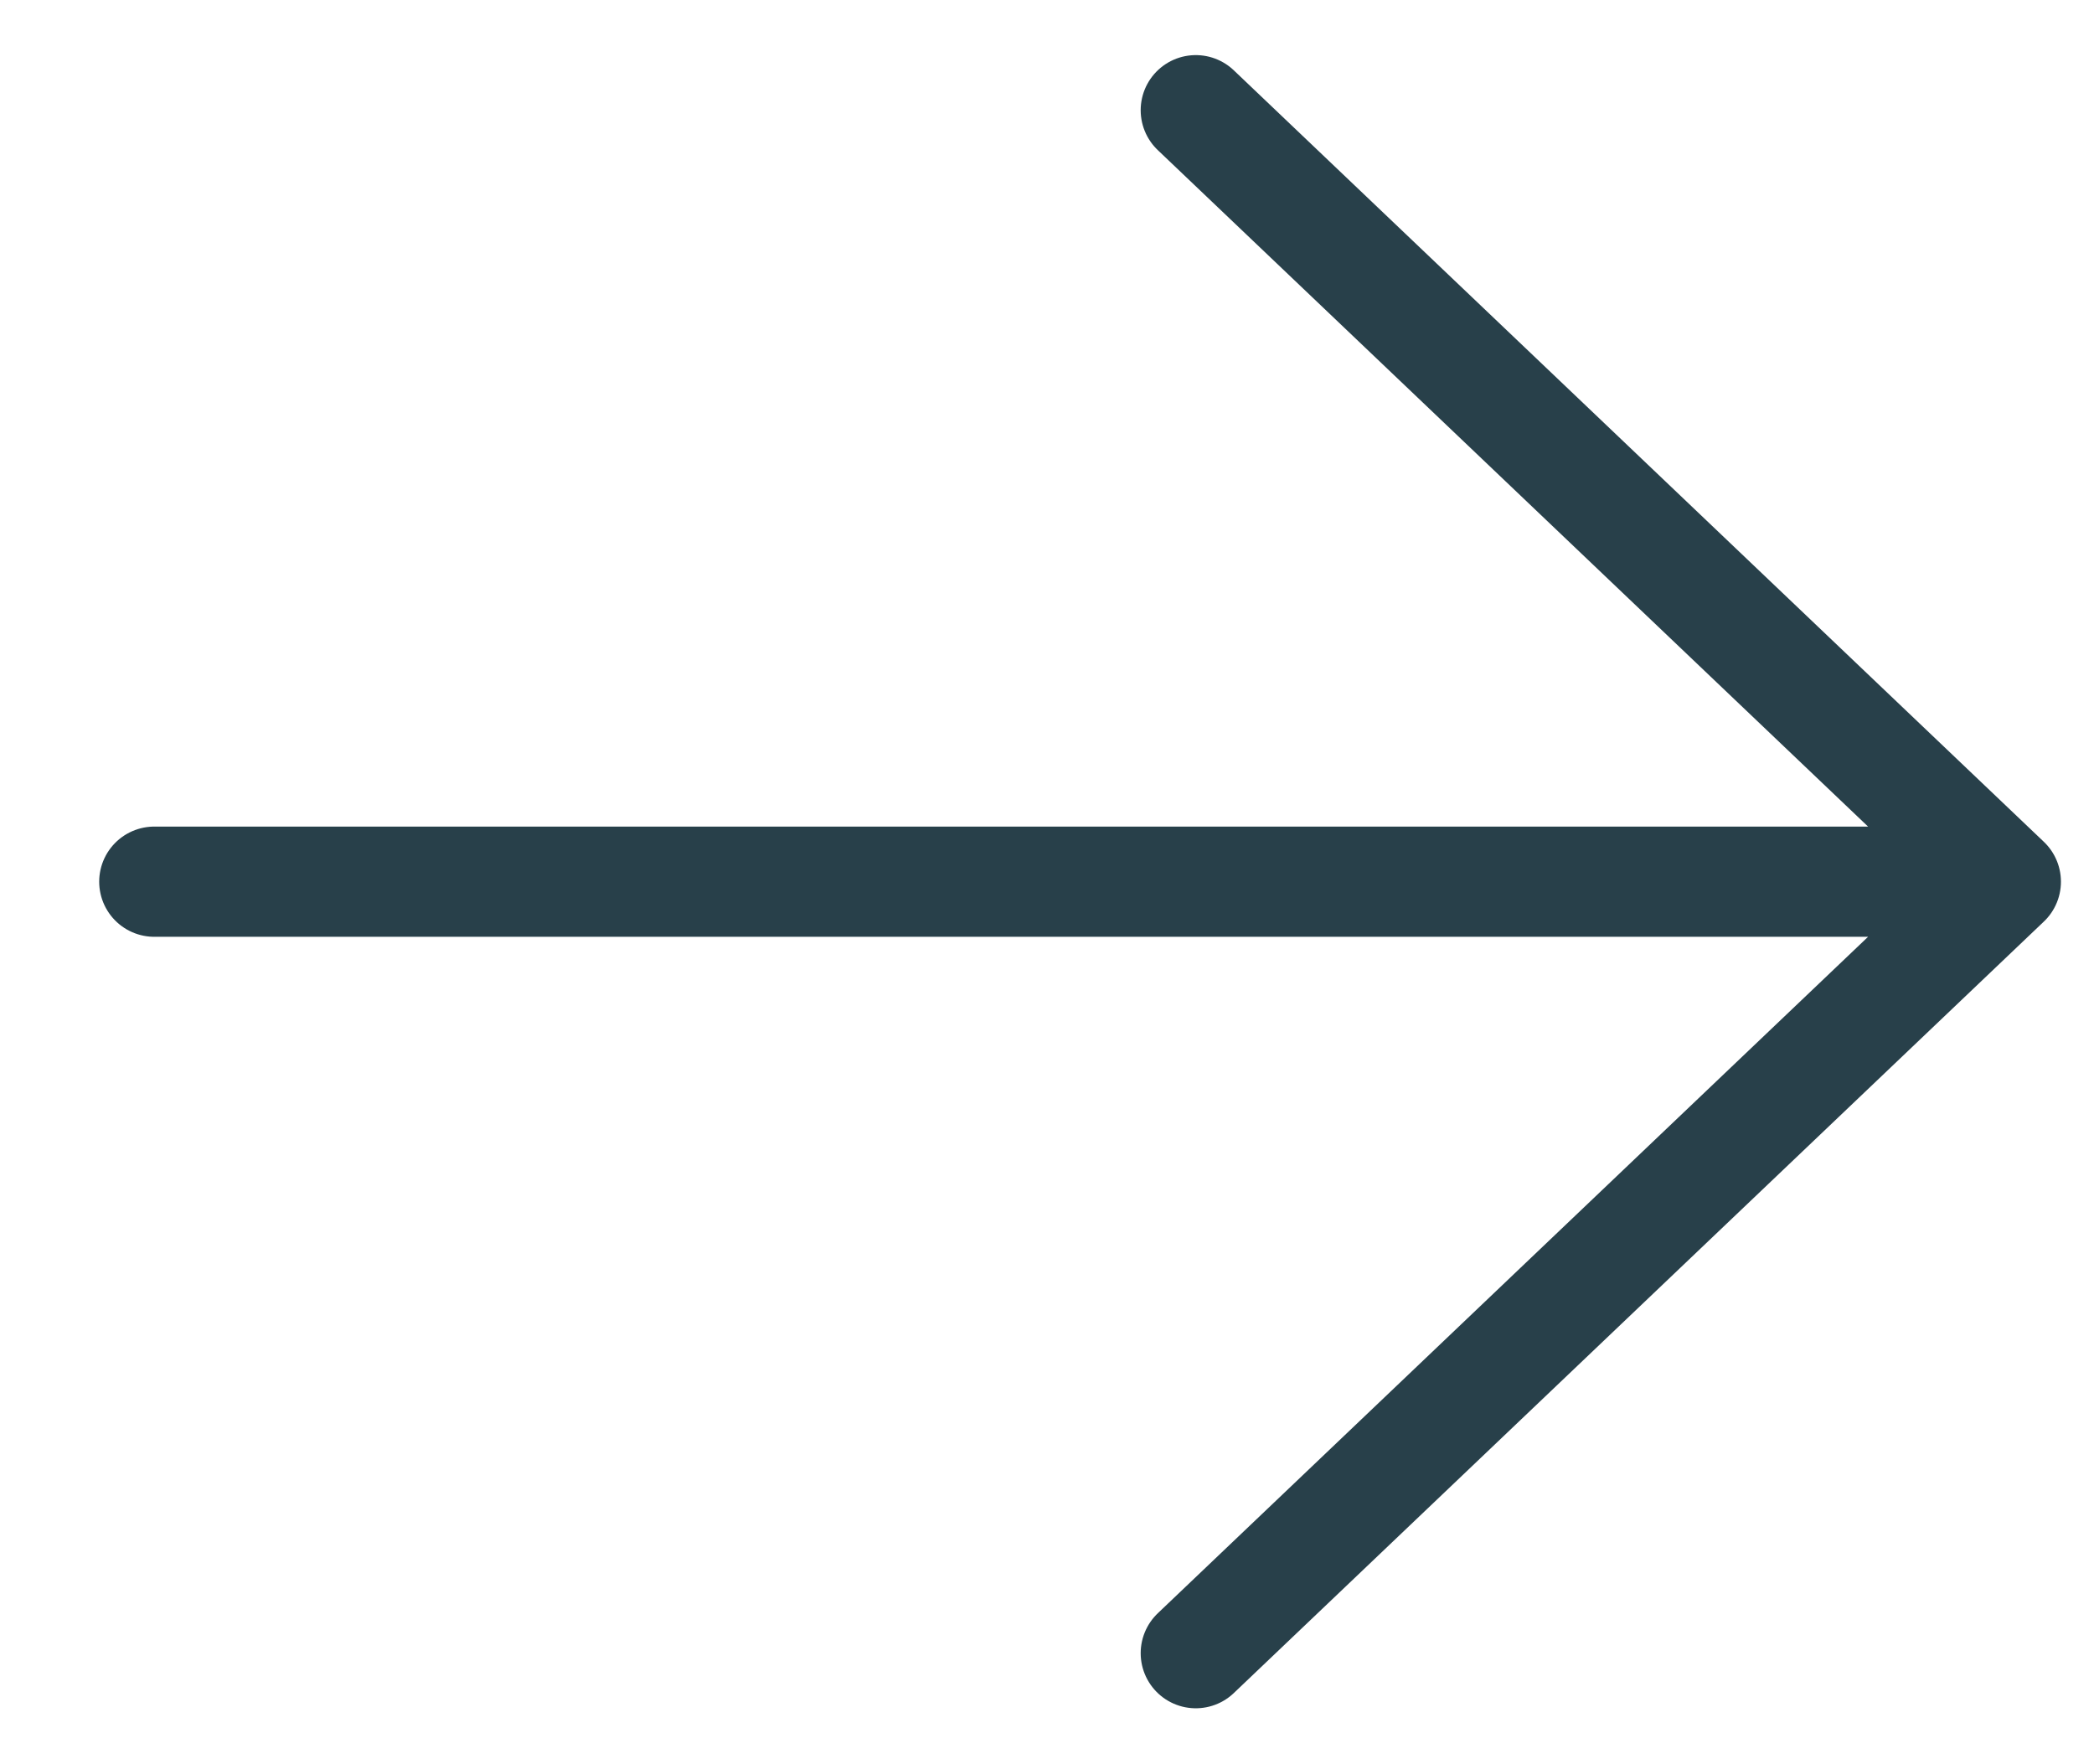
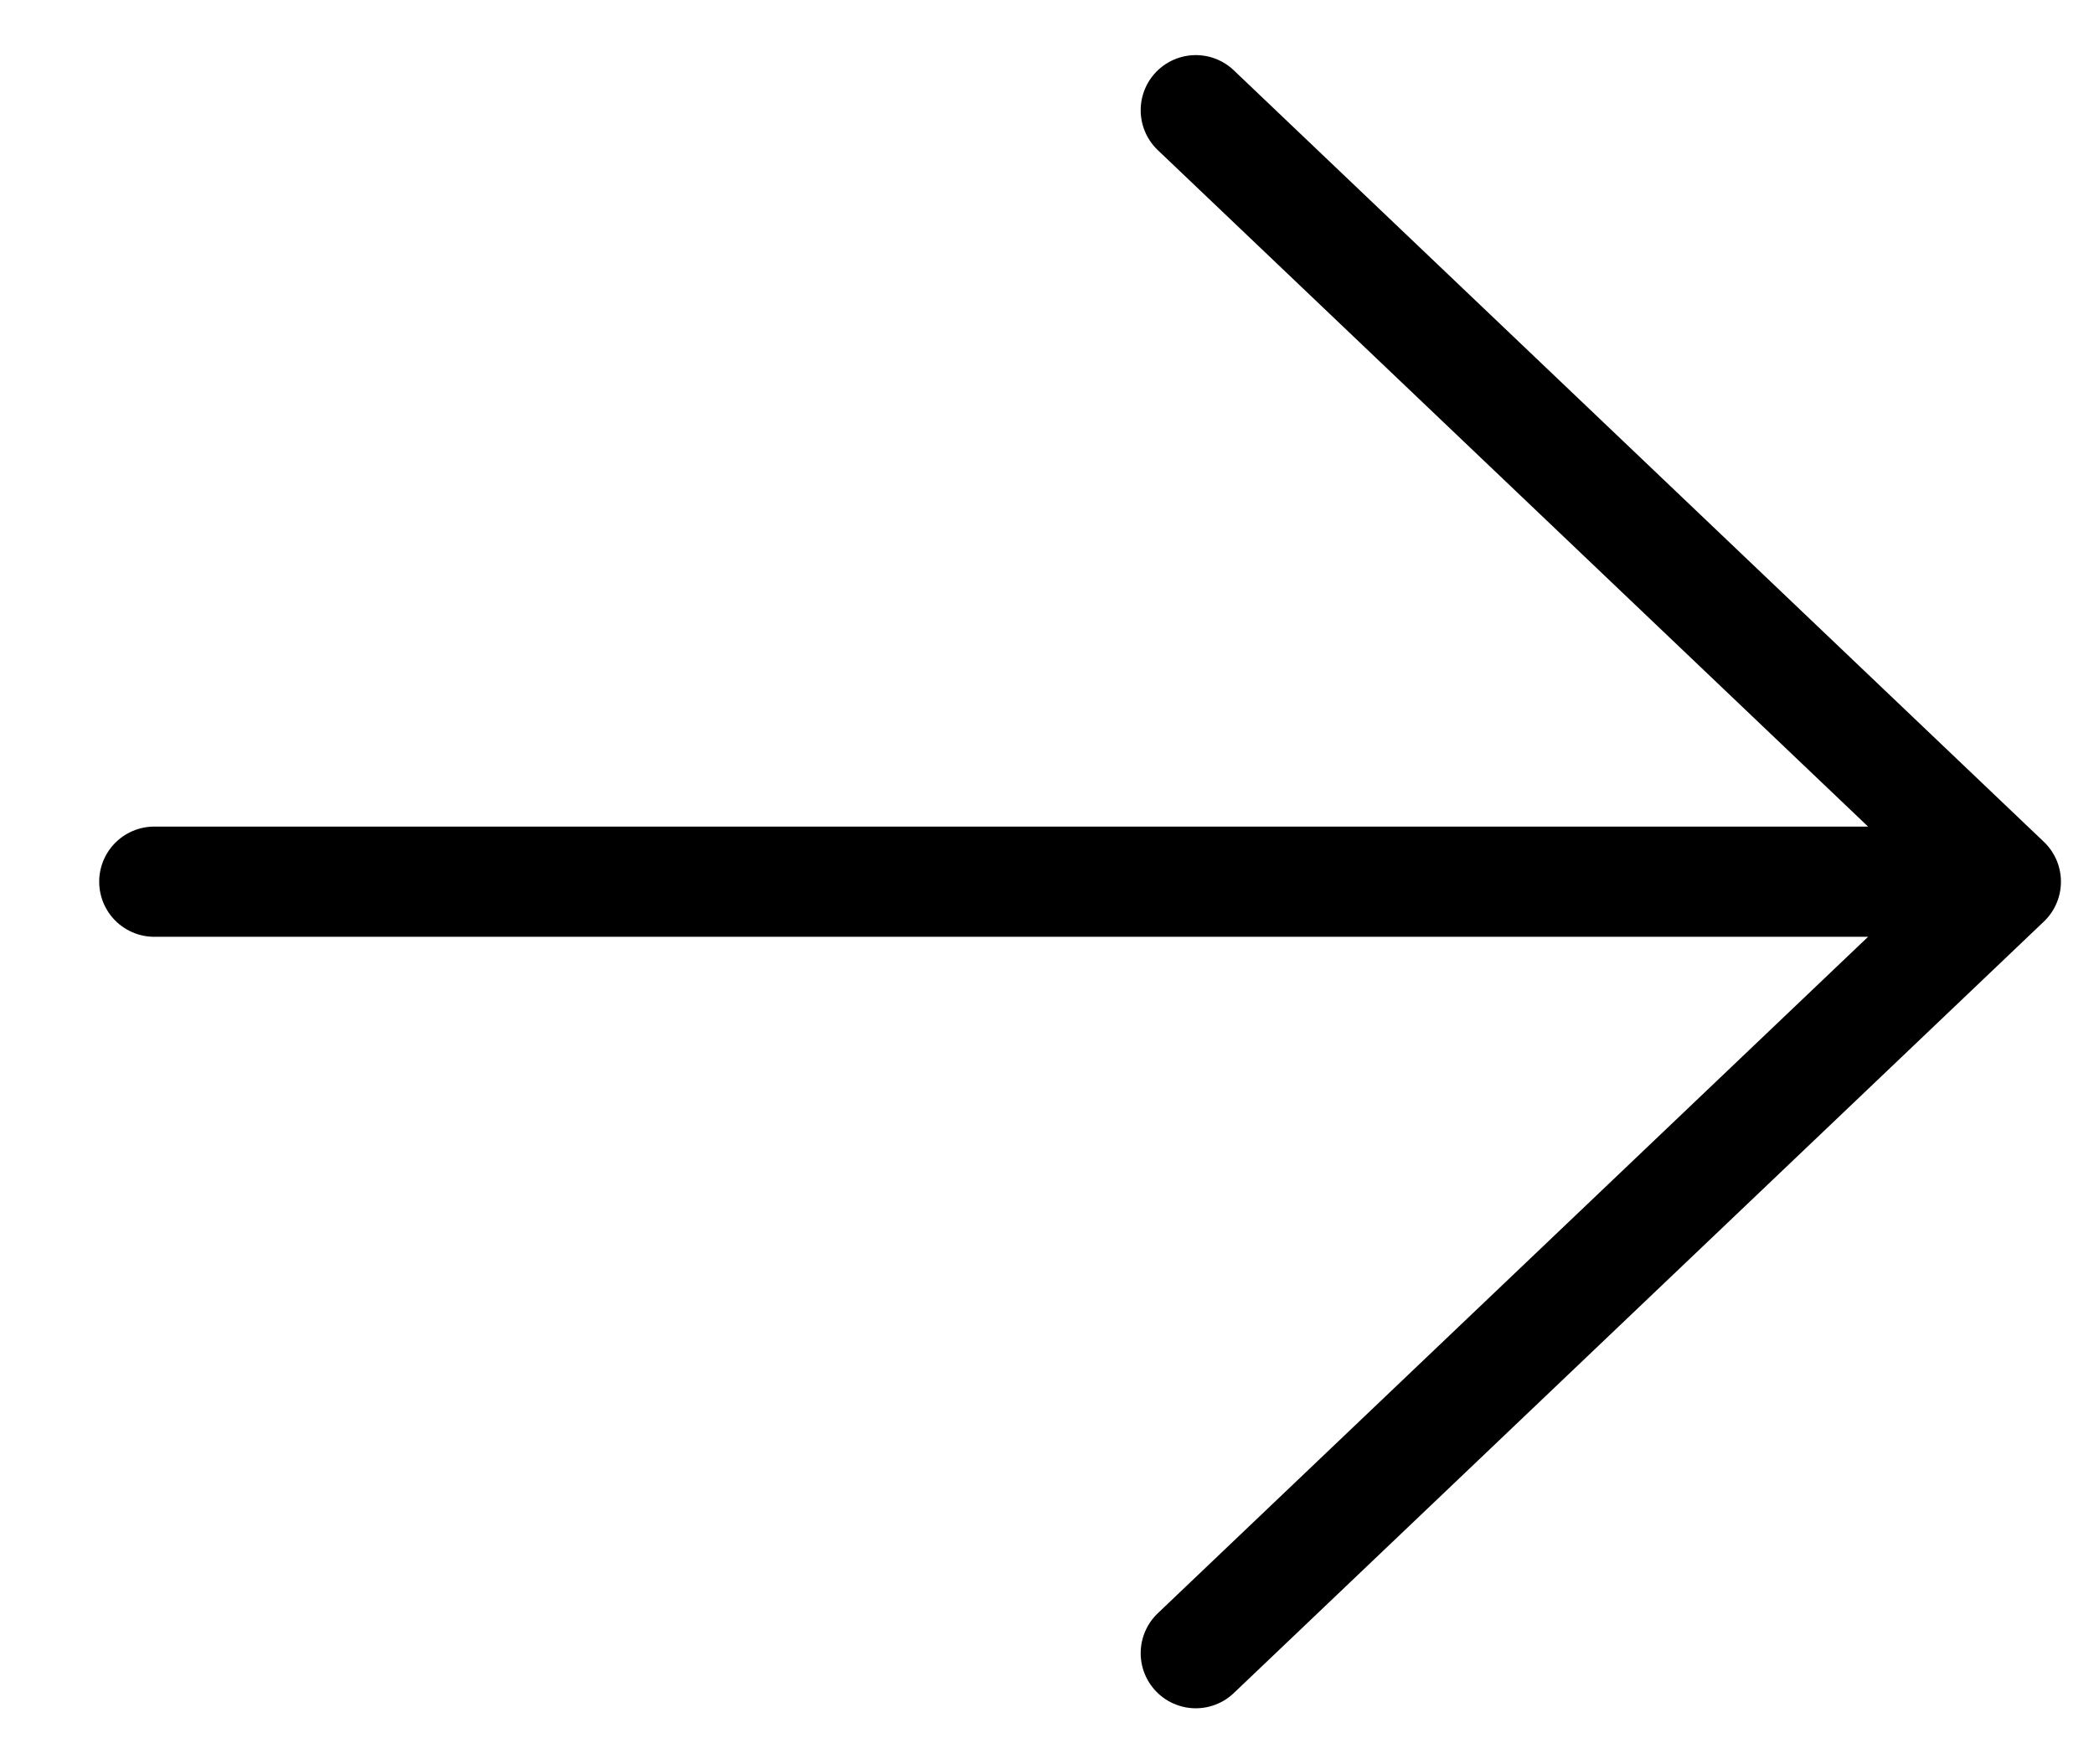
<svg xmlns="http://www.w3.org/2000/svg" width="19" height="16" viewBox="0 0 19 16" fill="none">
-   <path d="M18.2 8L1.4 8M10.85 15L18.2 8L10.85 1" stroke="#28404A" stroke-linecap="round" stroke-linejoin="round" />
+   <path d="M18.2 8L1.4 8M10.85 15L18.2 8L10.85 1" stroke="currentColor" stroke-linecap="round" stroke-linejoin="round" />
</svg>
